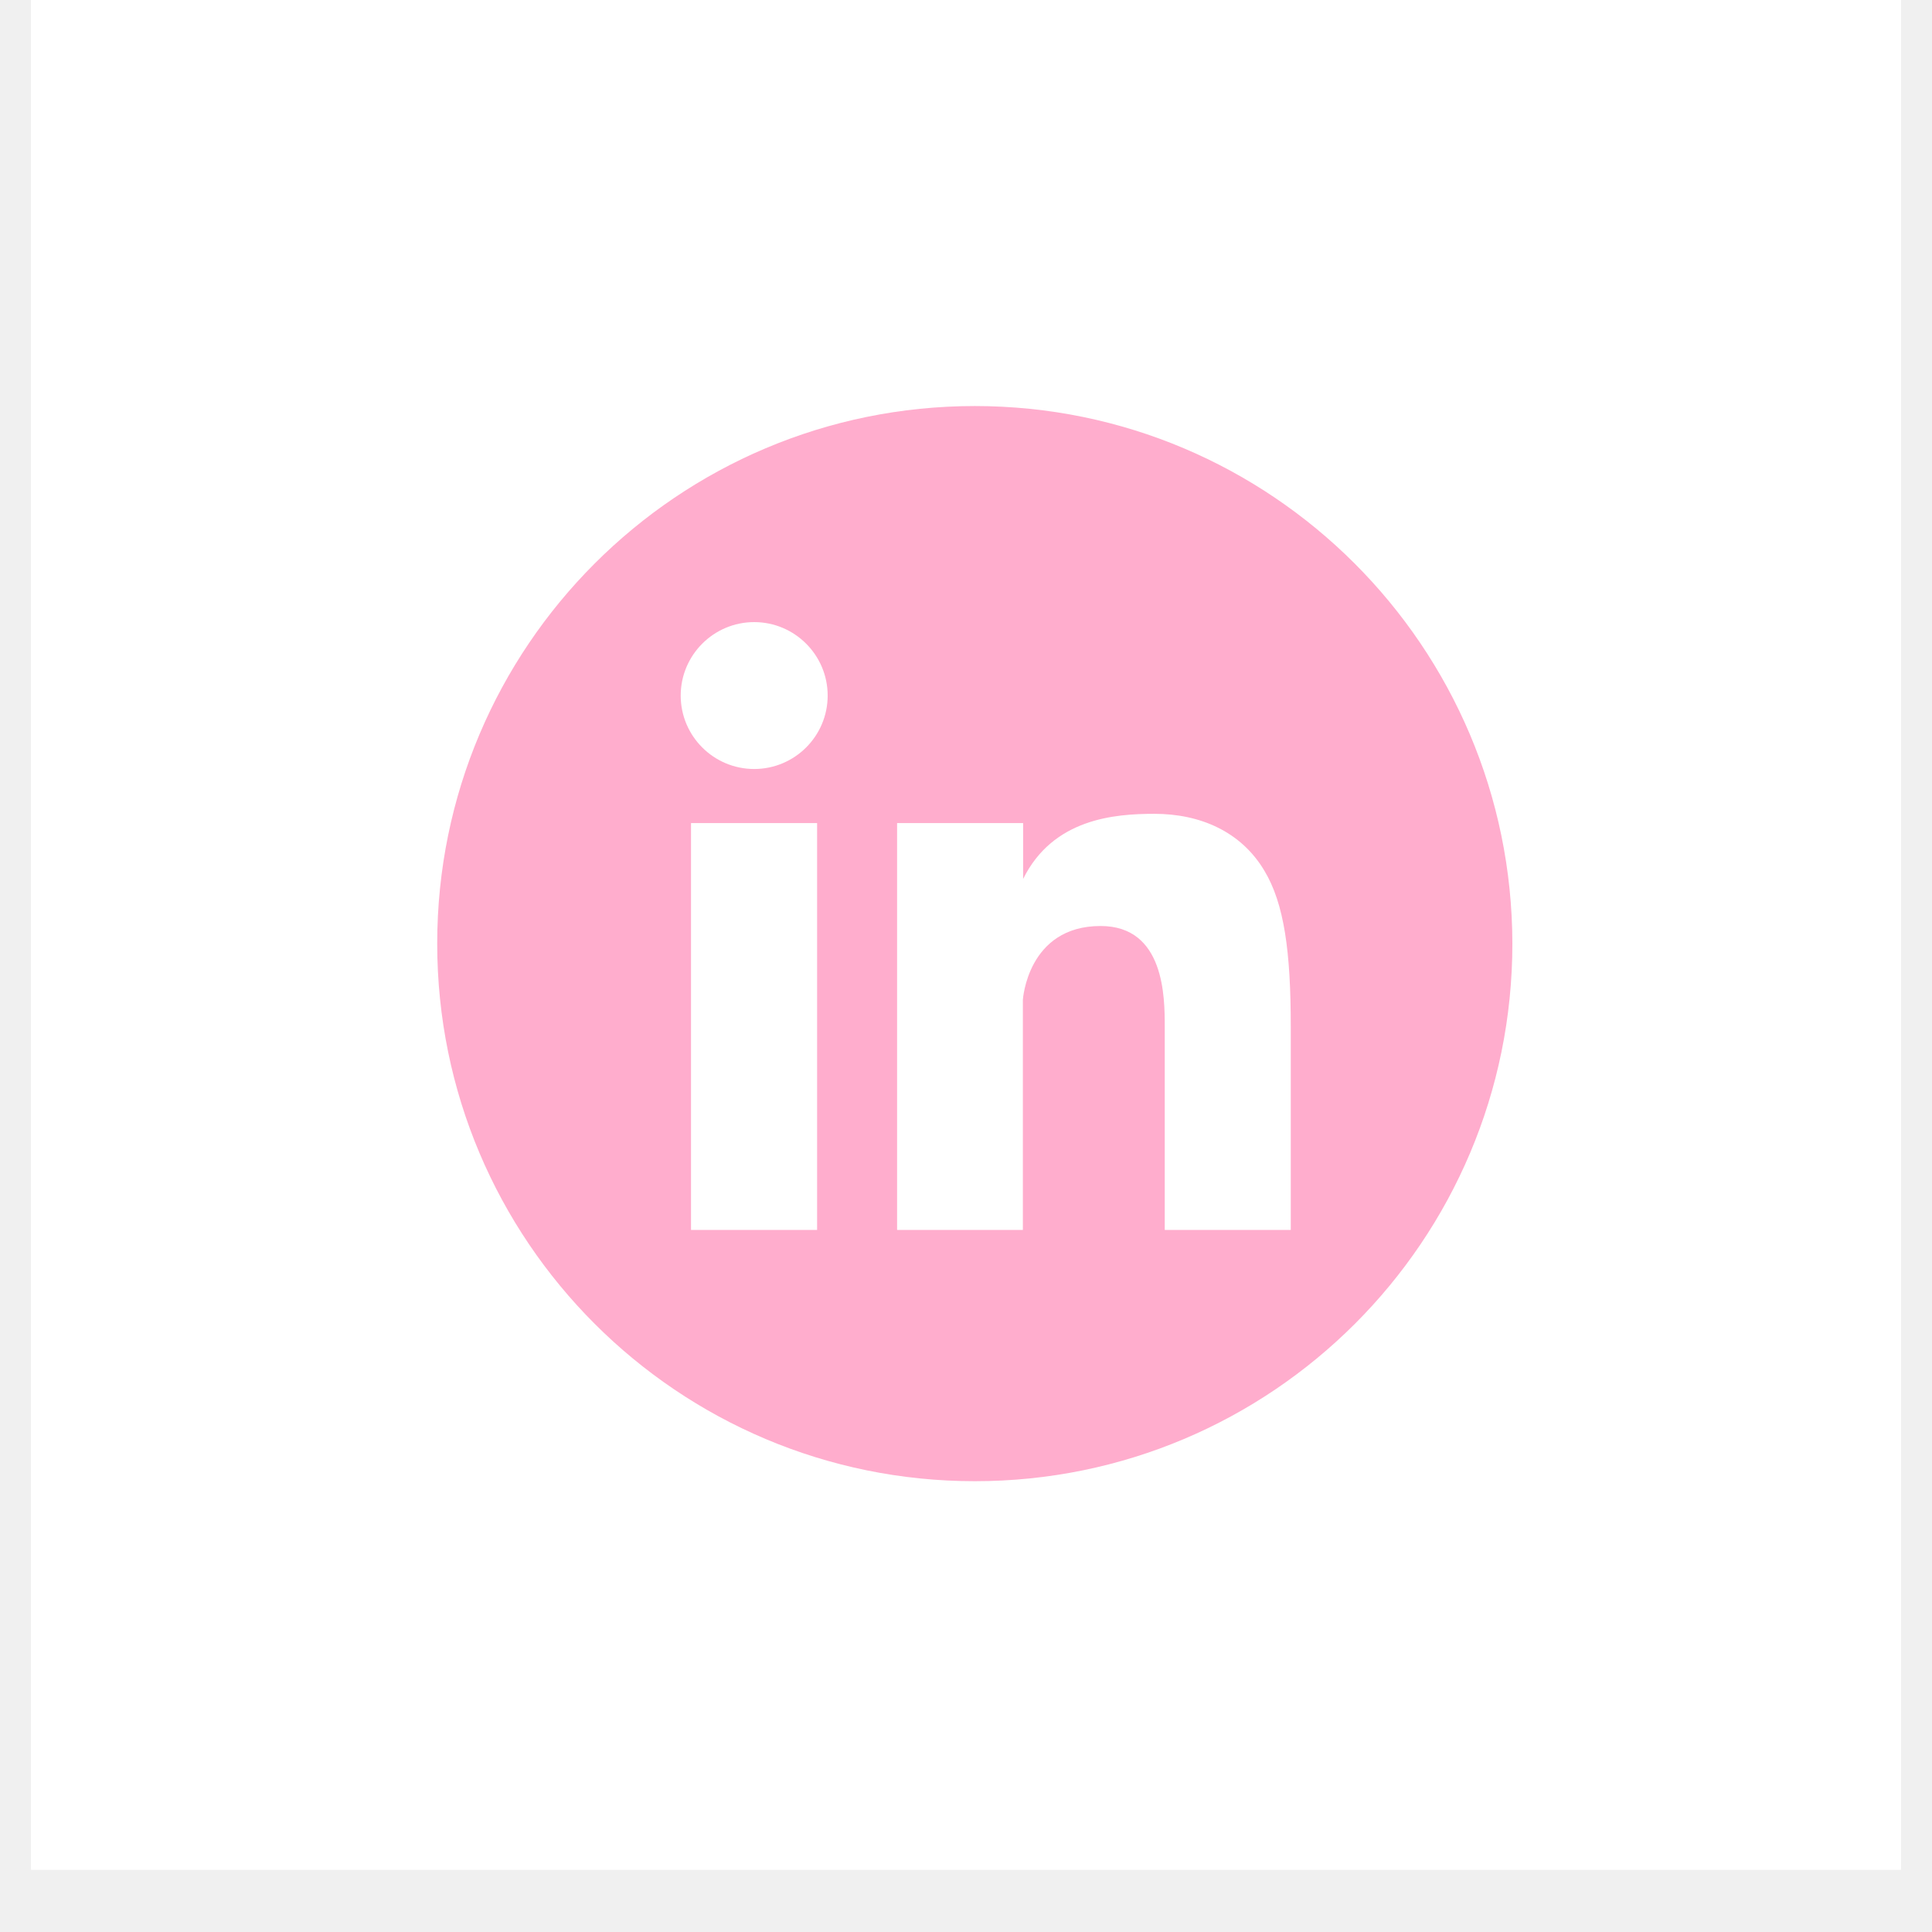
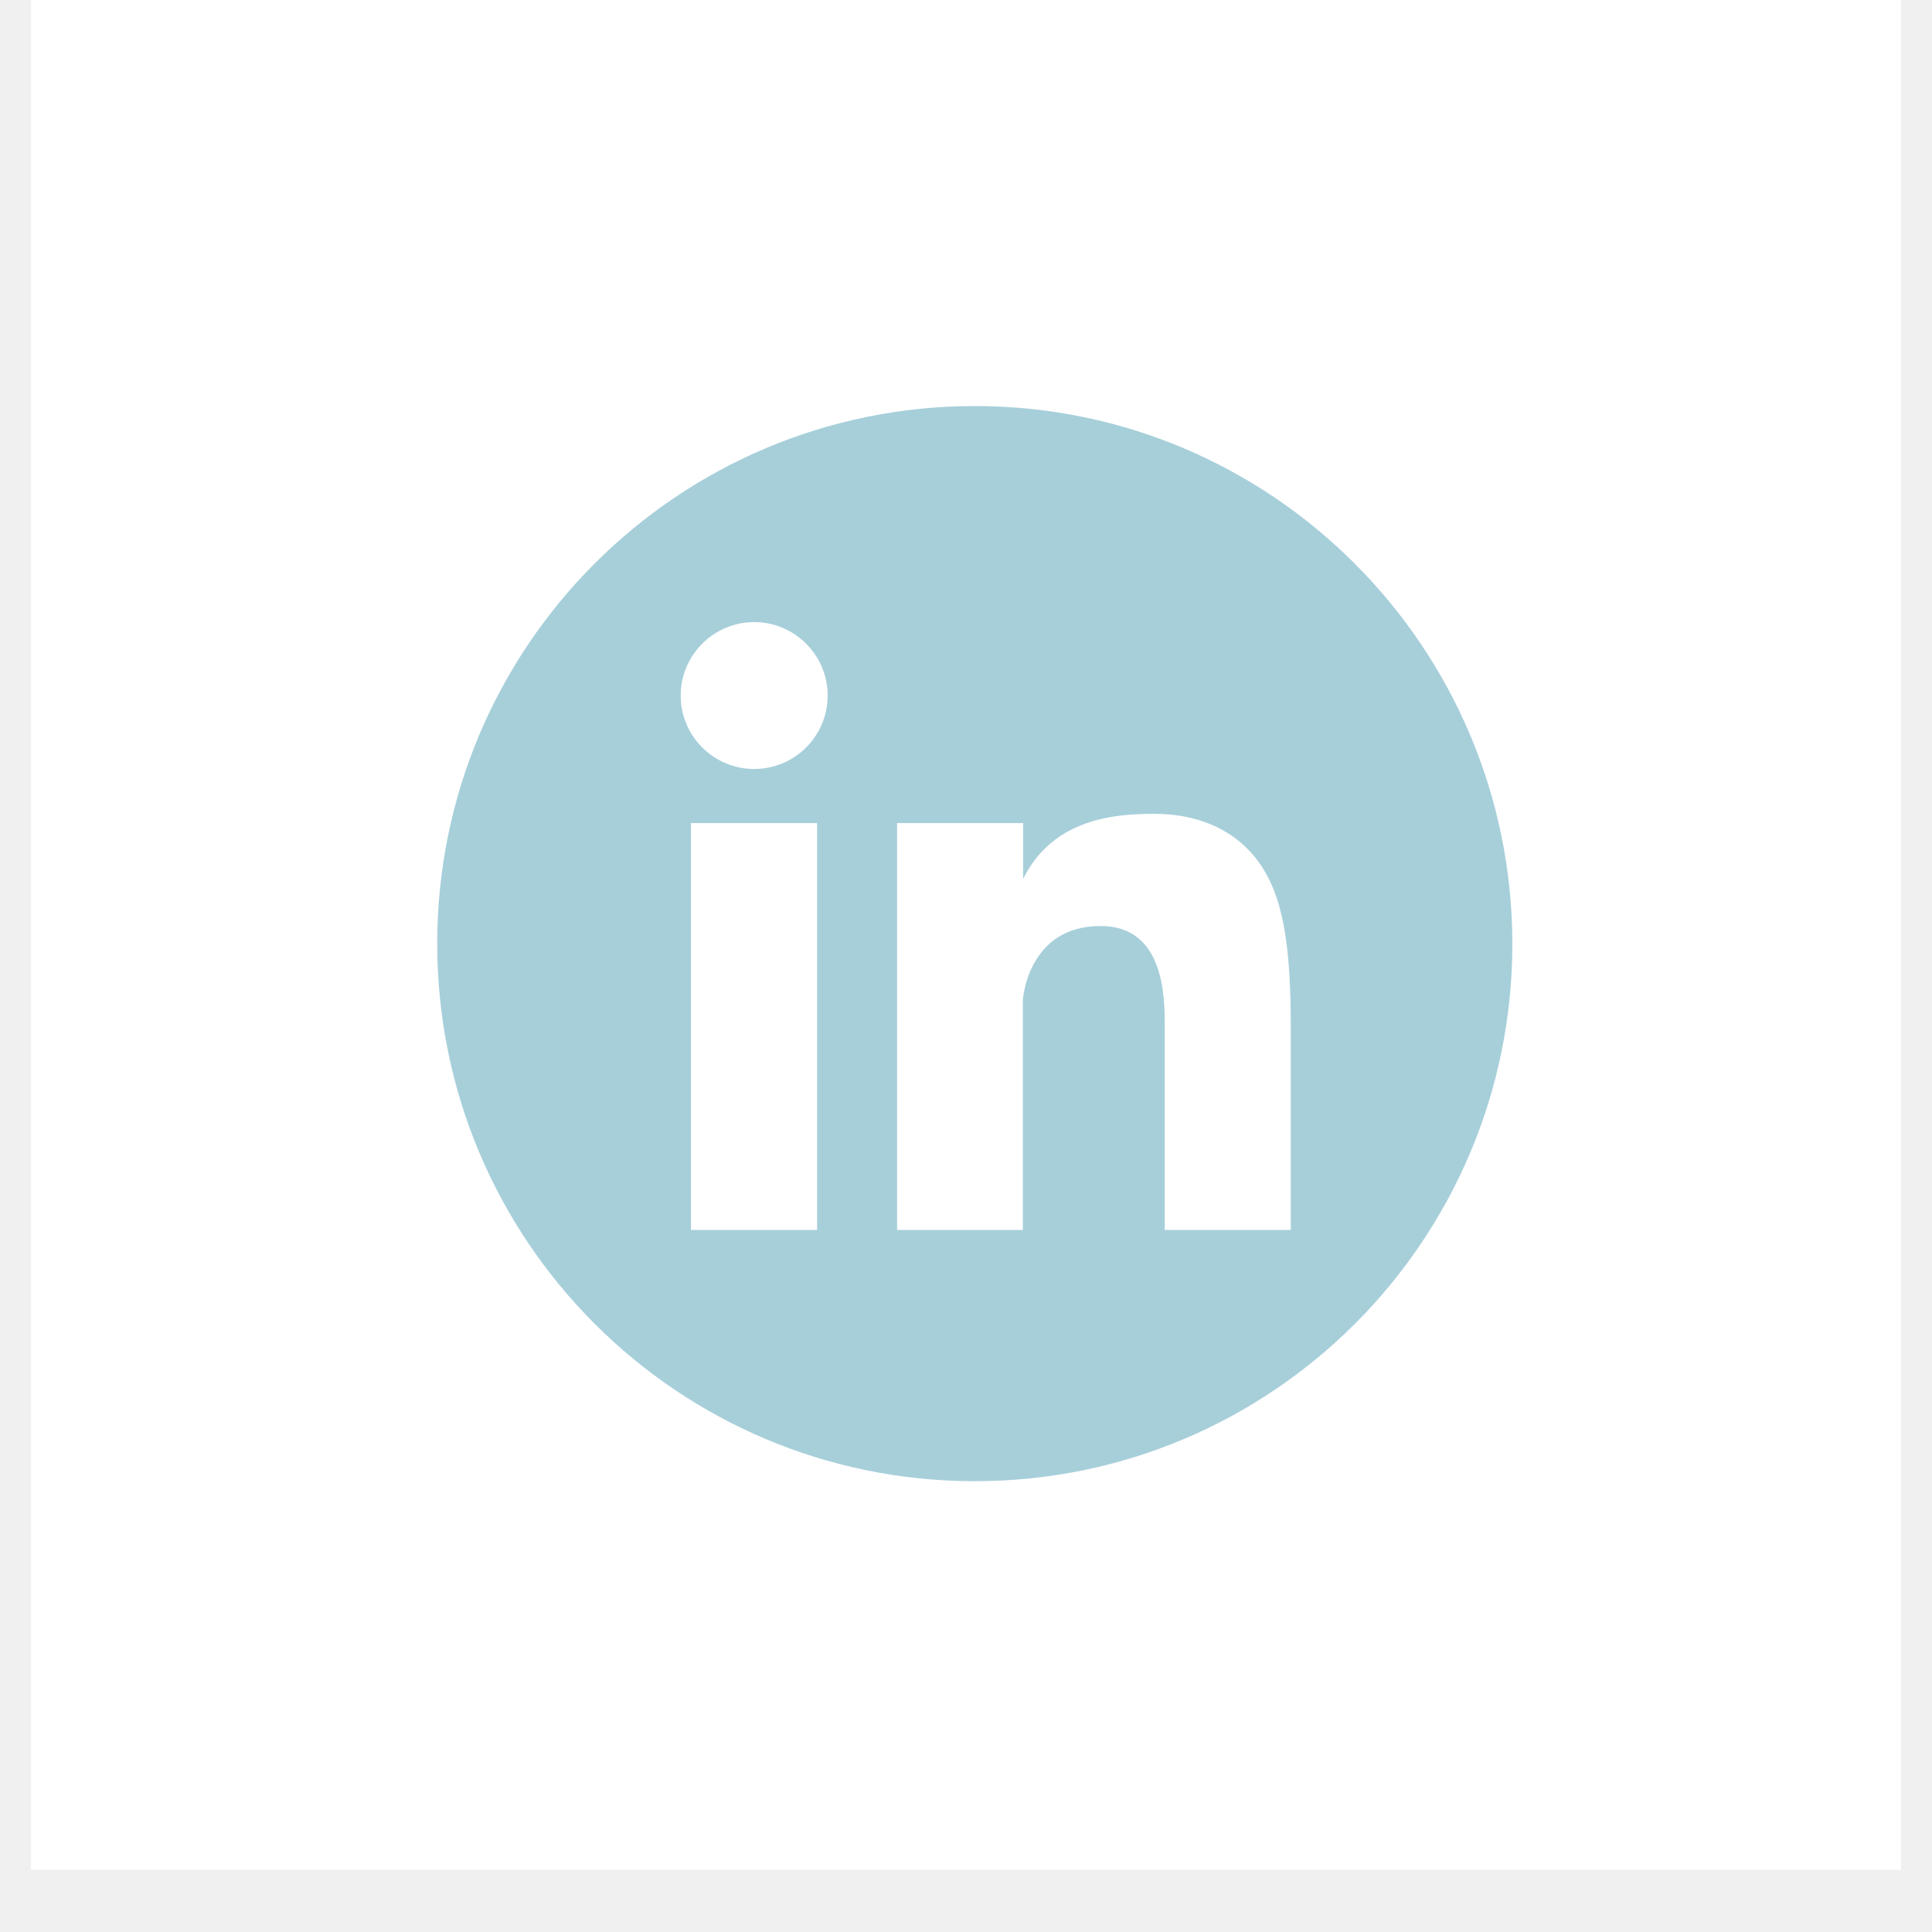
<svg xmlns="http://www.w3.org/2000/svg" width="40" zoomAndPan="magnify" viewBox="0 0 30 30" height="40" preserveAspectRatio="xMidYMid meet" version="1.0">
  <defs>
    <clipPath id="161cc13be9">
      <path d="M 0.484 0 L 29.516 0 L 29.516 29.031 L 0.484 29.031 Z M 0.484 0 " clip-rule="nonzero" />
    </clipPath>
    <clipPath id="658222b5cb">
      <path d="M 6.789 6.305 L 23.484 6.305 L 23.484 23 L 6.789 23 Z M 6.789 6.305 " clip-rule="nonzero" />
    </clipPath>
  </defs>
  <g clip-path="url(#161cc13be9)">
    <path fill="#ffffff" d="M 0.484 0 L 29.516 0 L 29.516 36.289 L 0.484 36.289 Z M 0.484 0 " fill-opacity="1" fill-rule="nonzero" />
    <path fill="#ffffff" d="M 0.484 0 L 29.516 0 L 29.516 29.031 L 0.484 29.031 Z M 0.484 0 " fill-opacity="1" fill-rule="nonzero" />
    <path fill="#ffffff" d="M 0.484 0 L 29.516 0 L 29.516 29.031 L 0.484 29.031 Z M 0.484 0 " fill-opacity="1" fill-rule="nonzero" />
  </g>
  <g clip-path="url(#658222b5cb)">
-     <path fill="#ffadcd" d="M 15.137 6.305 C 10.527 6.305 6.789 10.043 6.789 14.652 C 6.789 19.266 10.527 23 15.137 23 C 19.746 23 23.484 19.266 23.484 14.652 C 23.477 10.043 19.742 6.305 15.137 6.305 Z M 12.688 19.098 L 10.73 19.098 L 10.73 12.781 L 12.688 12.781 Z M 11.711 11.941 C 11.082 11.941 10.57 11.43 10.57 10.801 C 10.57 10.172 11.082 9.66 11.711 9.66 C 12.34 9.66 12.852 10.172 12.852 10.801 C 12.852 11.43 12.34 11.941 11.711 11.941 Z M 20.043 19.098 L 18.086 19.098 L 18.086 15.941 C 18.086 15.492 18.086 14.379 17.09 14.379 C 15.953 14.379 15.883 15.527 15.883 15.527 L 15.883 19.098 L 13.93 19.098 L 13.93 12.781 L 15.887 12.781 L 15.887 13.648 C 16.352 12.711 17.305 12.637 17.926 12.637 C 18.633 12.637 19.27 12.91 19.633 13.52 C 19.941 14.031 20.043 14.777 20.043 15.941 Z M 20.043 19.098 " fill-opacity="1" fill-rule="nonzero" />
+     <path fill="#A7CFDA" d="M 15.137 6.305 C 10.527 6.305 6.789 10.043 6.789 14.652 C 6.789 19.266 10.527 23 15.137 23 C 19.746 23 23.484 19.266 23.484 14.652 C 23.477 10.043 19.742 6.305 15.137 6.305 Z M 12.688 19.098 L 10.73 19.098 L 10.73 12.781 L 12.688 12.781 Z M 11.711 11.941 C 11.082 11.941 10.57 11.43 10.57 10.801 C 10.57 10.172 11.082 9.66 11.711 9.66 C 12.34 9.66 12.852 10.172 12.852 10.801 C 12.852 11.43 12.34 11.941 11.711 11.941 Z M 20.043 19.098 L 18.086 19.098 L 18.086 15.941 C 18.086 15.492 18.086 14.379 17.09 14.379 C 15.953 14.379 15.883 15.527 15.883 15.527 L 15.883 19.098 L 13.93 19.098 L 13.93 12.781 L 15.887 12.781 L 15.887 13.648 C 16.352 12.711 17.305 12.637 17.926 12.637 C 18.633 12.637 19.27 12.91 19.633 13.52 C 19.941 14.031 20.043 14.777 20.043 15.941 Z M 20.043 19.098 " fill-opacity="1" fill-rule="nonzero" />
  </g>
</svg>
